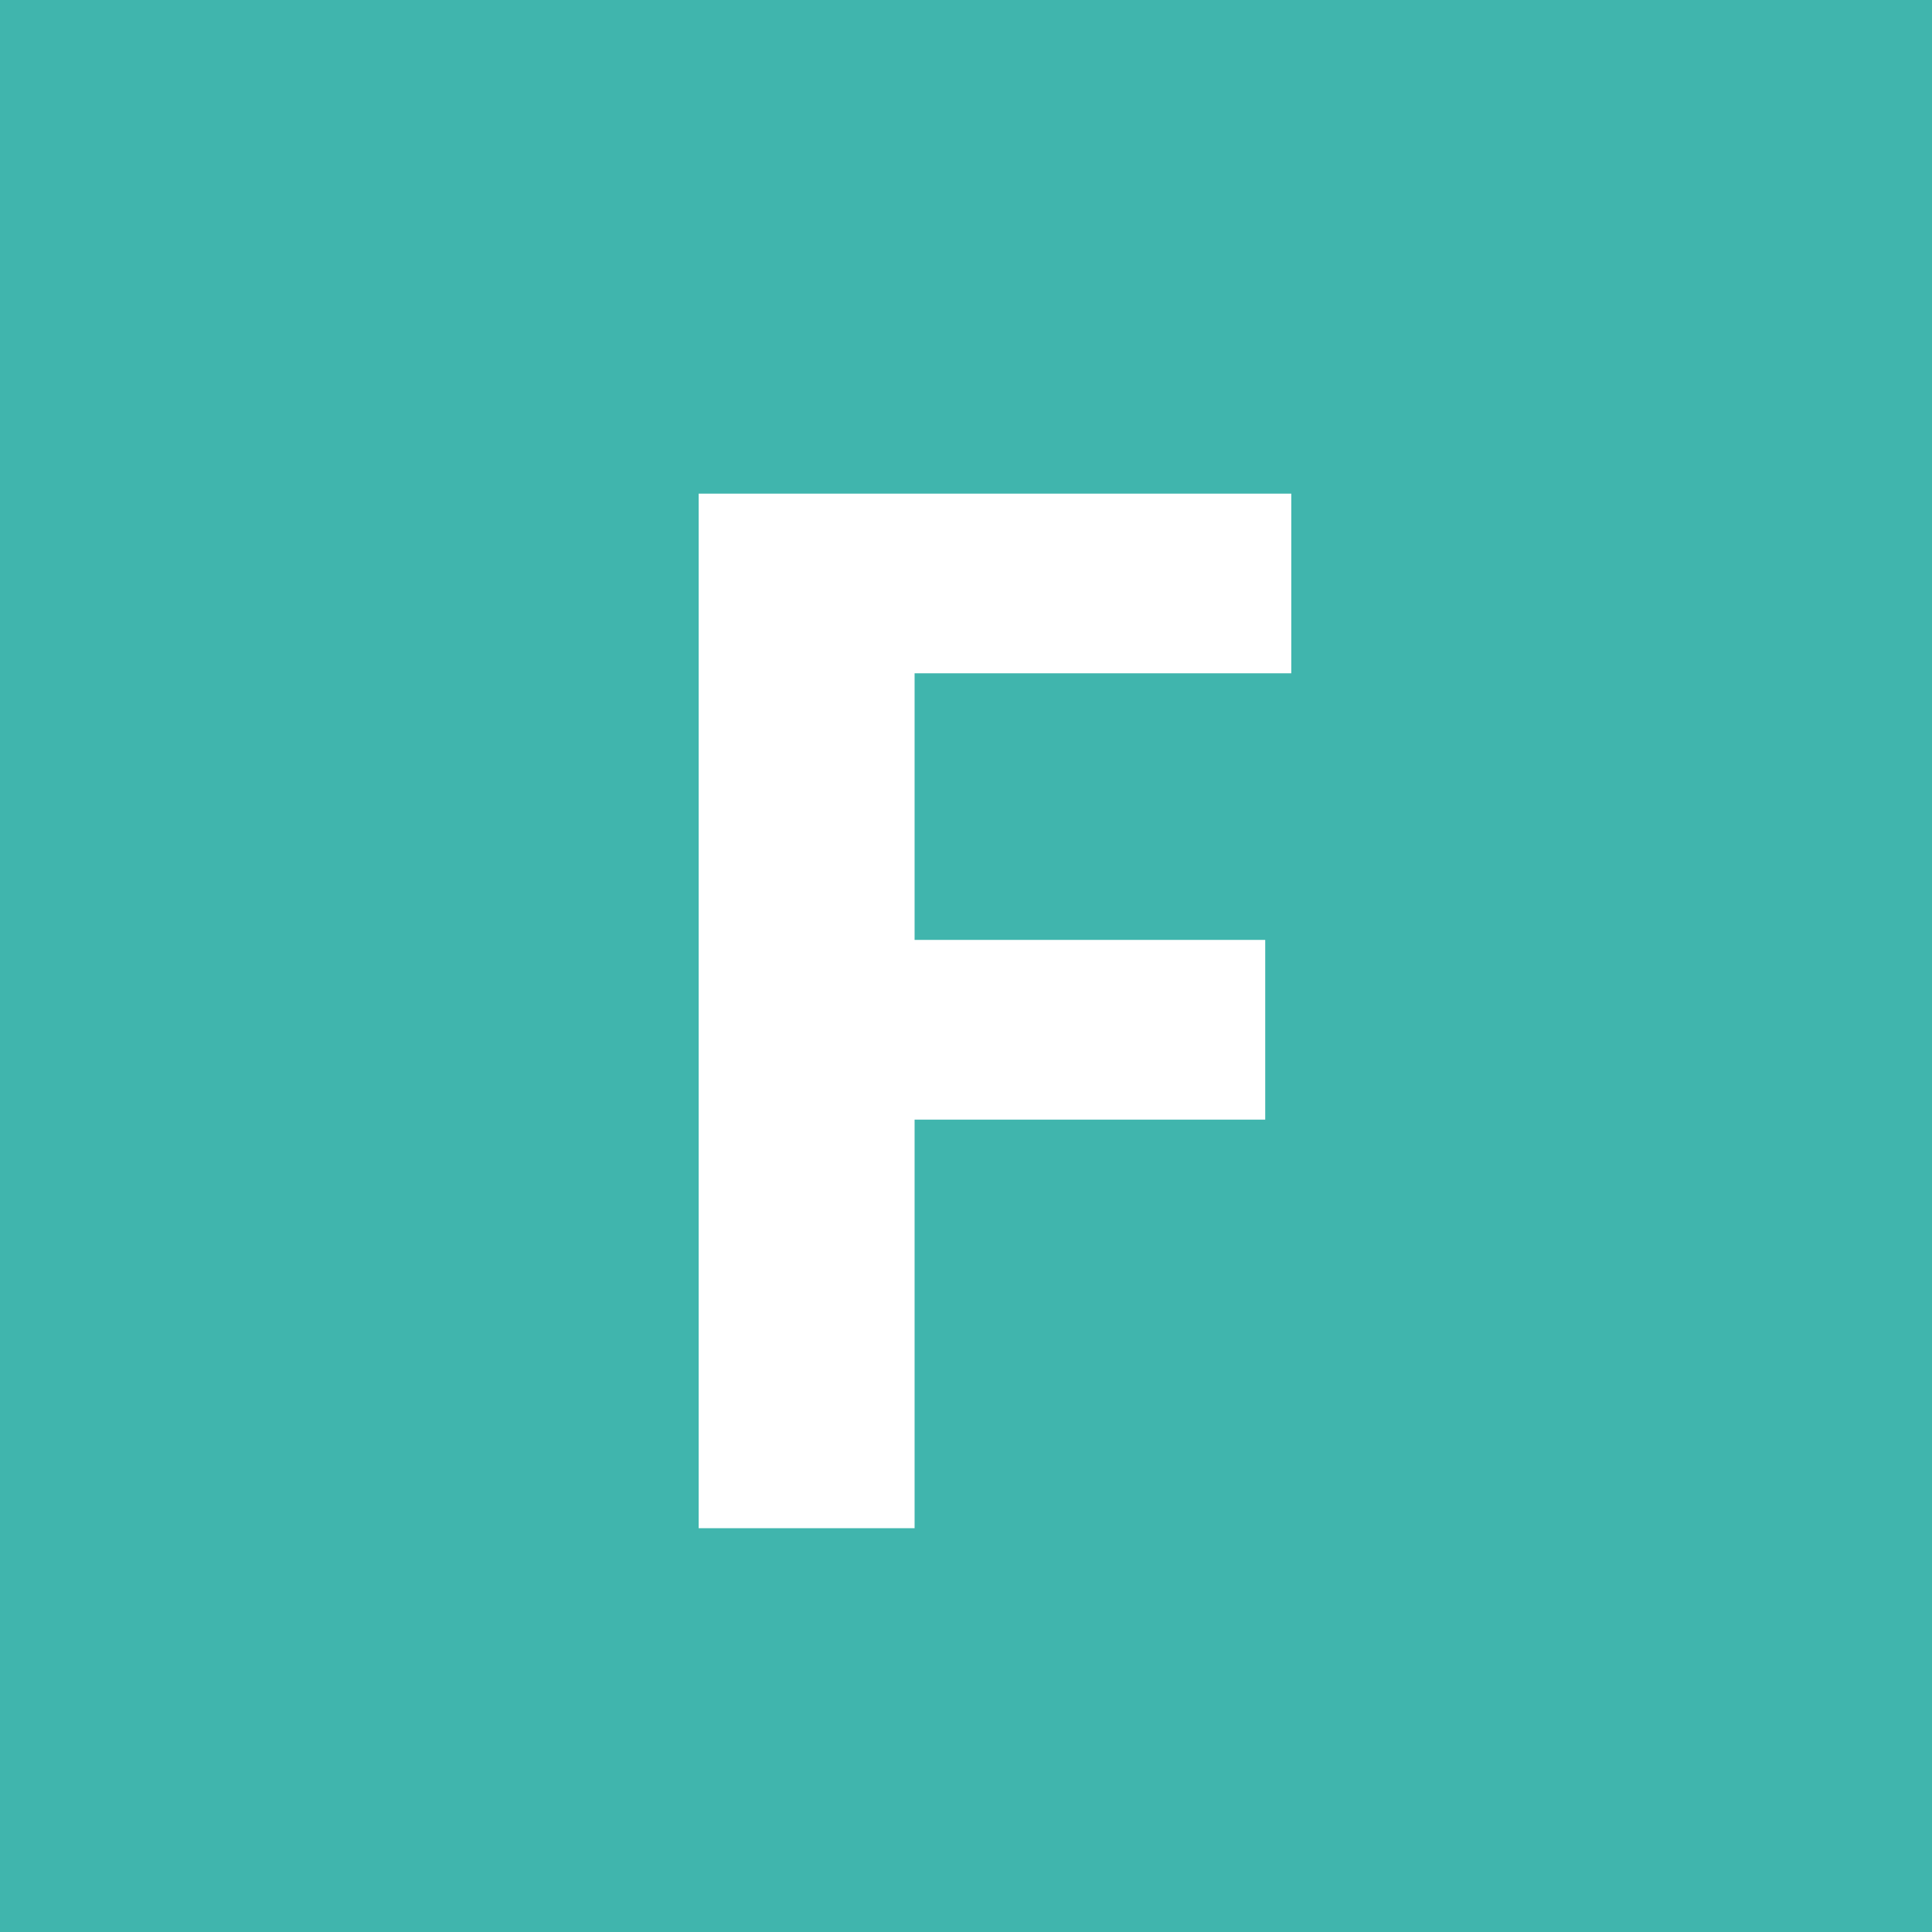
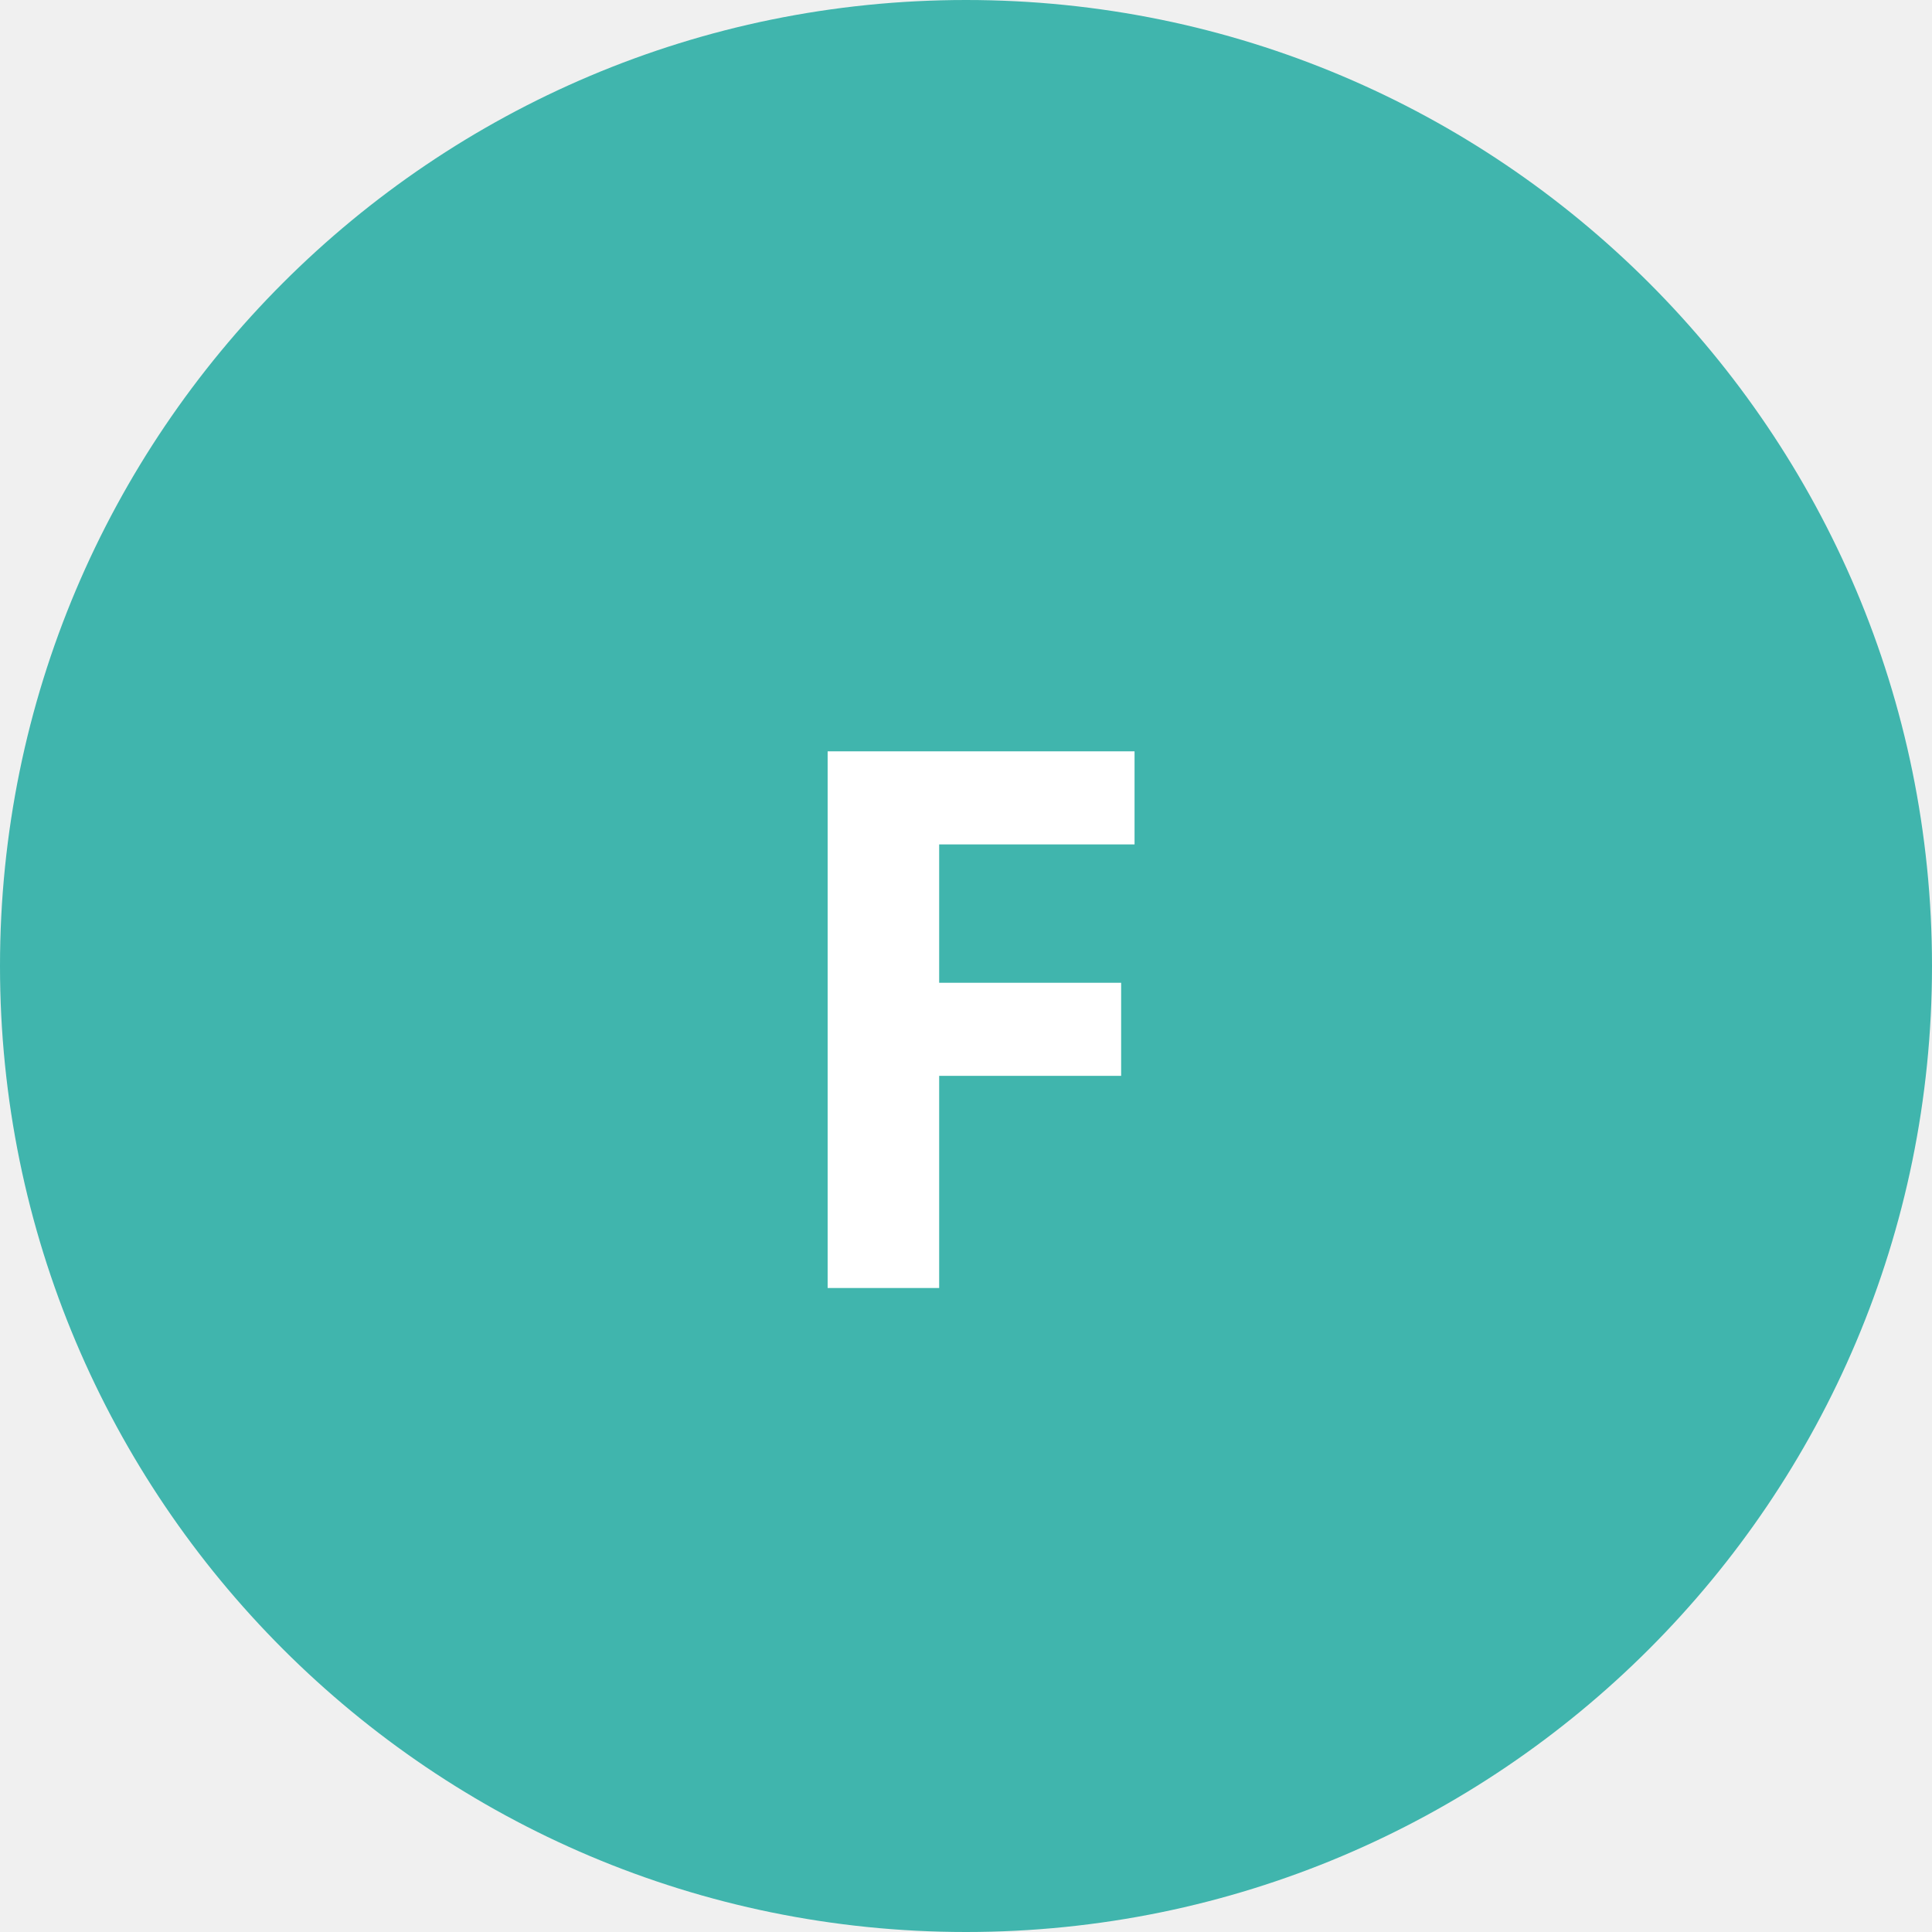
- <svg xmlns="http://www.w3.org/2000/svg" width="512" height="512">
-   <rect width="512" height="512" fill="#40B5AD" />
-   <text x="256" y="256" font-family="'Public Sans', sans-serif" font-size="384" font-weight="700" fill="white" text-anchor="middle" dominant-baseline="central">F</text>
+ <svg xmlns="http://www.w3.org/2000/svg" viewBox="0 0 36 36" width="36" height="36">
+   <circle cx="18" cy="18" r="18" fill="#40B5AD" />
+   <text x="18" y="24" text-anchor="middle" font-family="'Public Sans', system-ui, sans-serif" font-weight="700" font-size="14" fill="#ffffff" letter-spacing="-0.5">F</text>
</svg>
